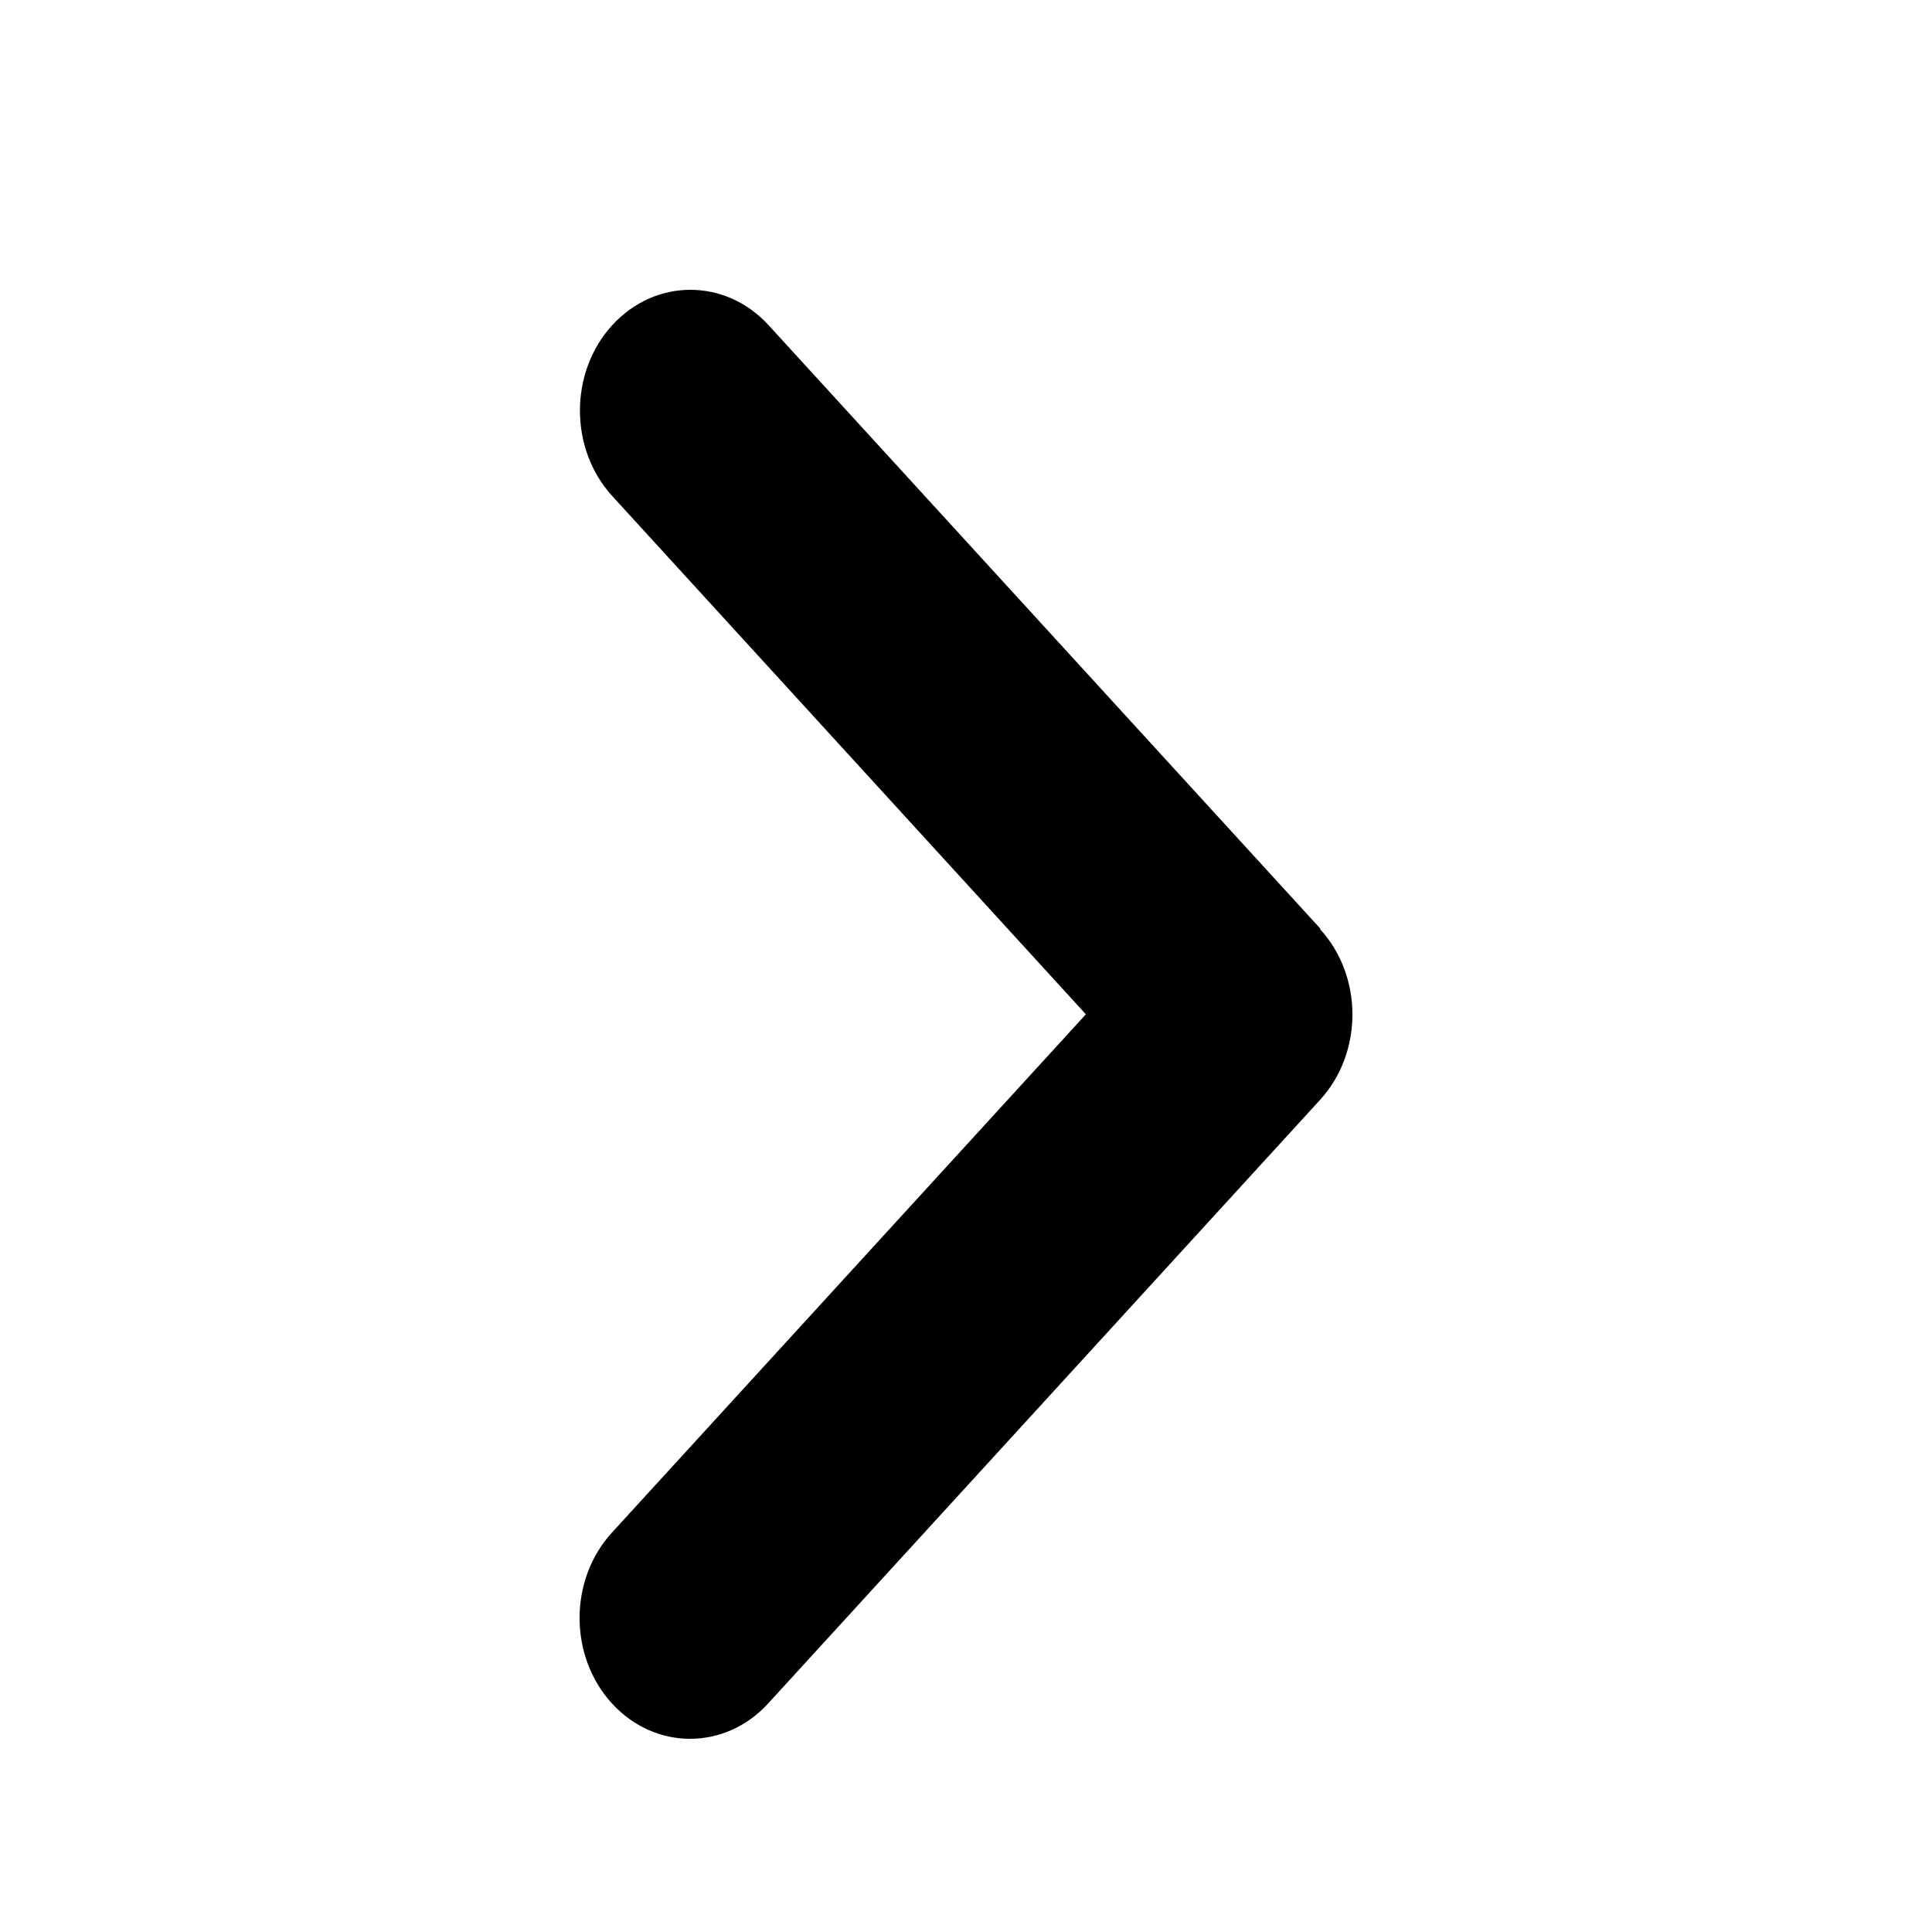
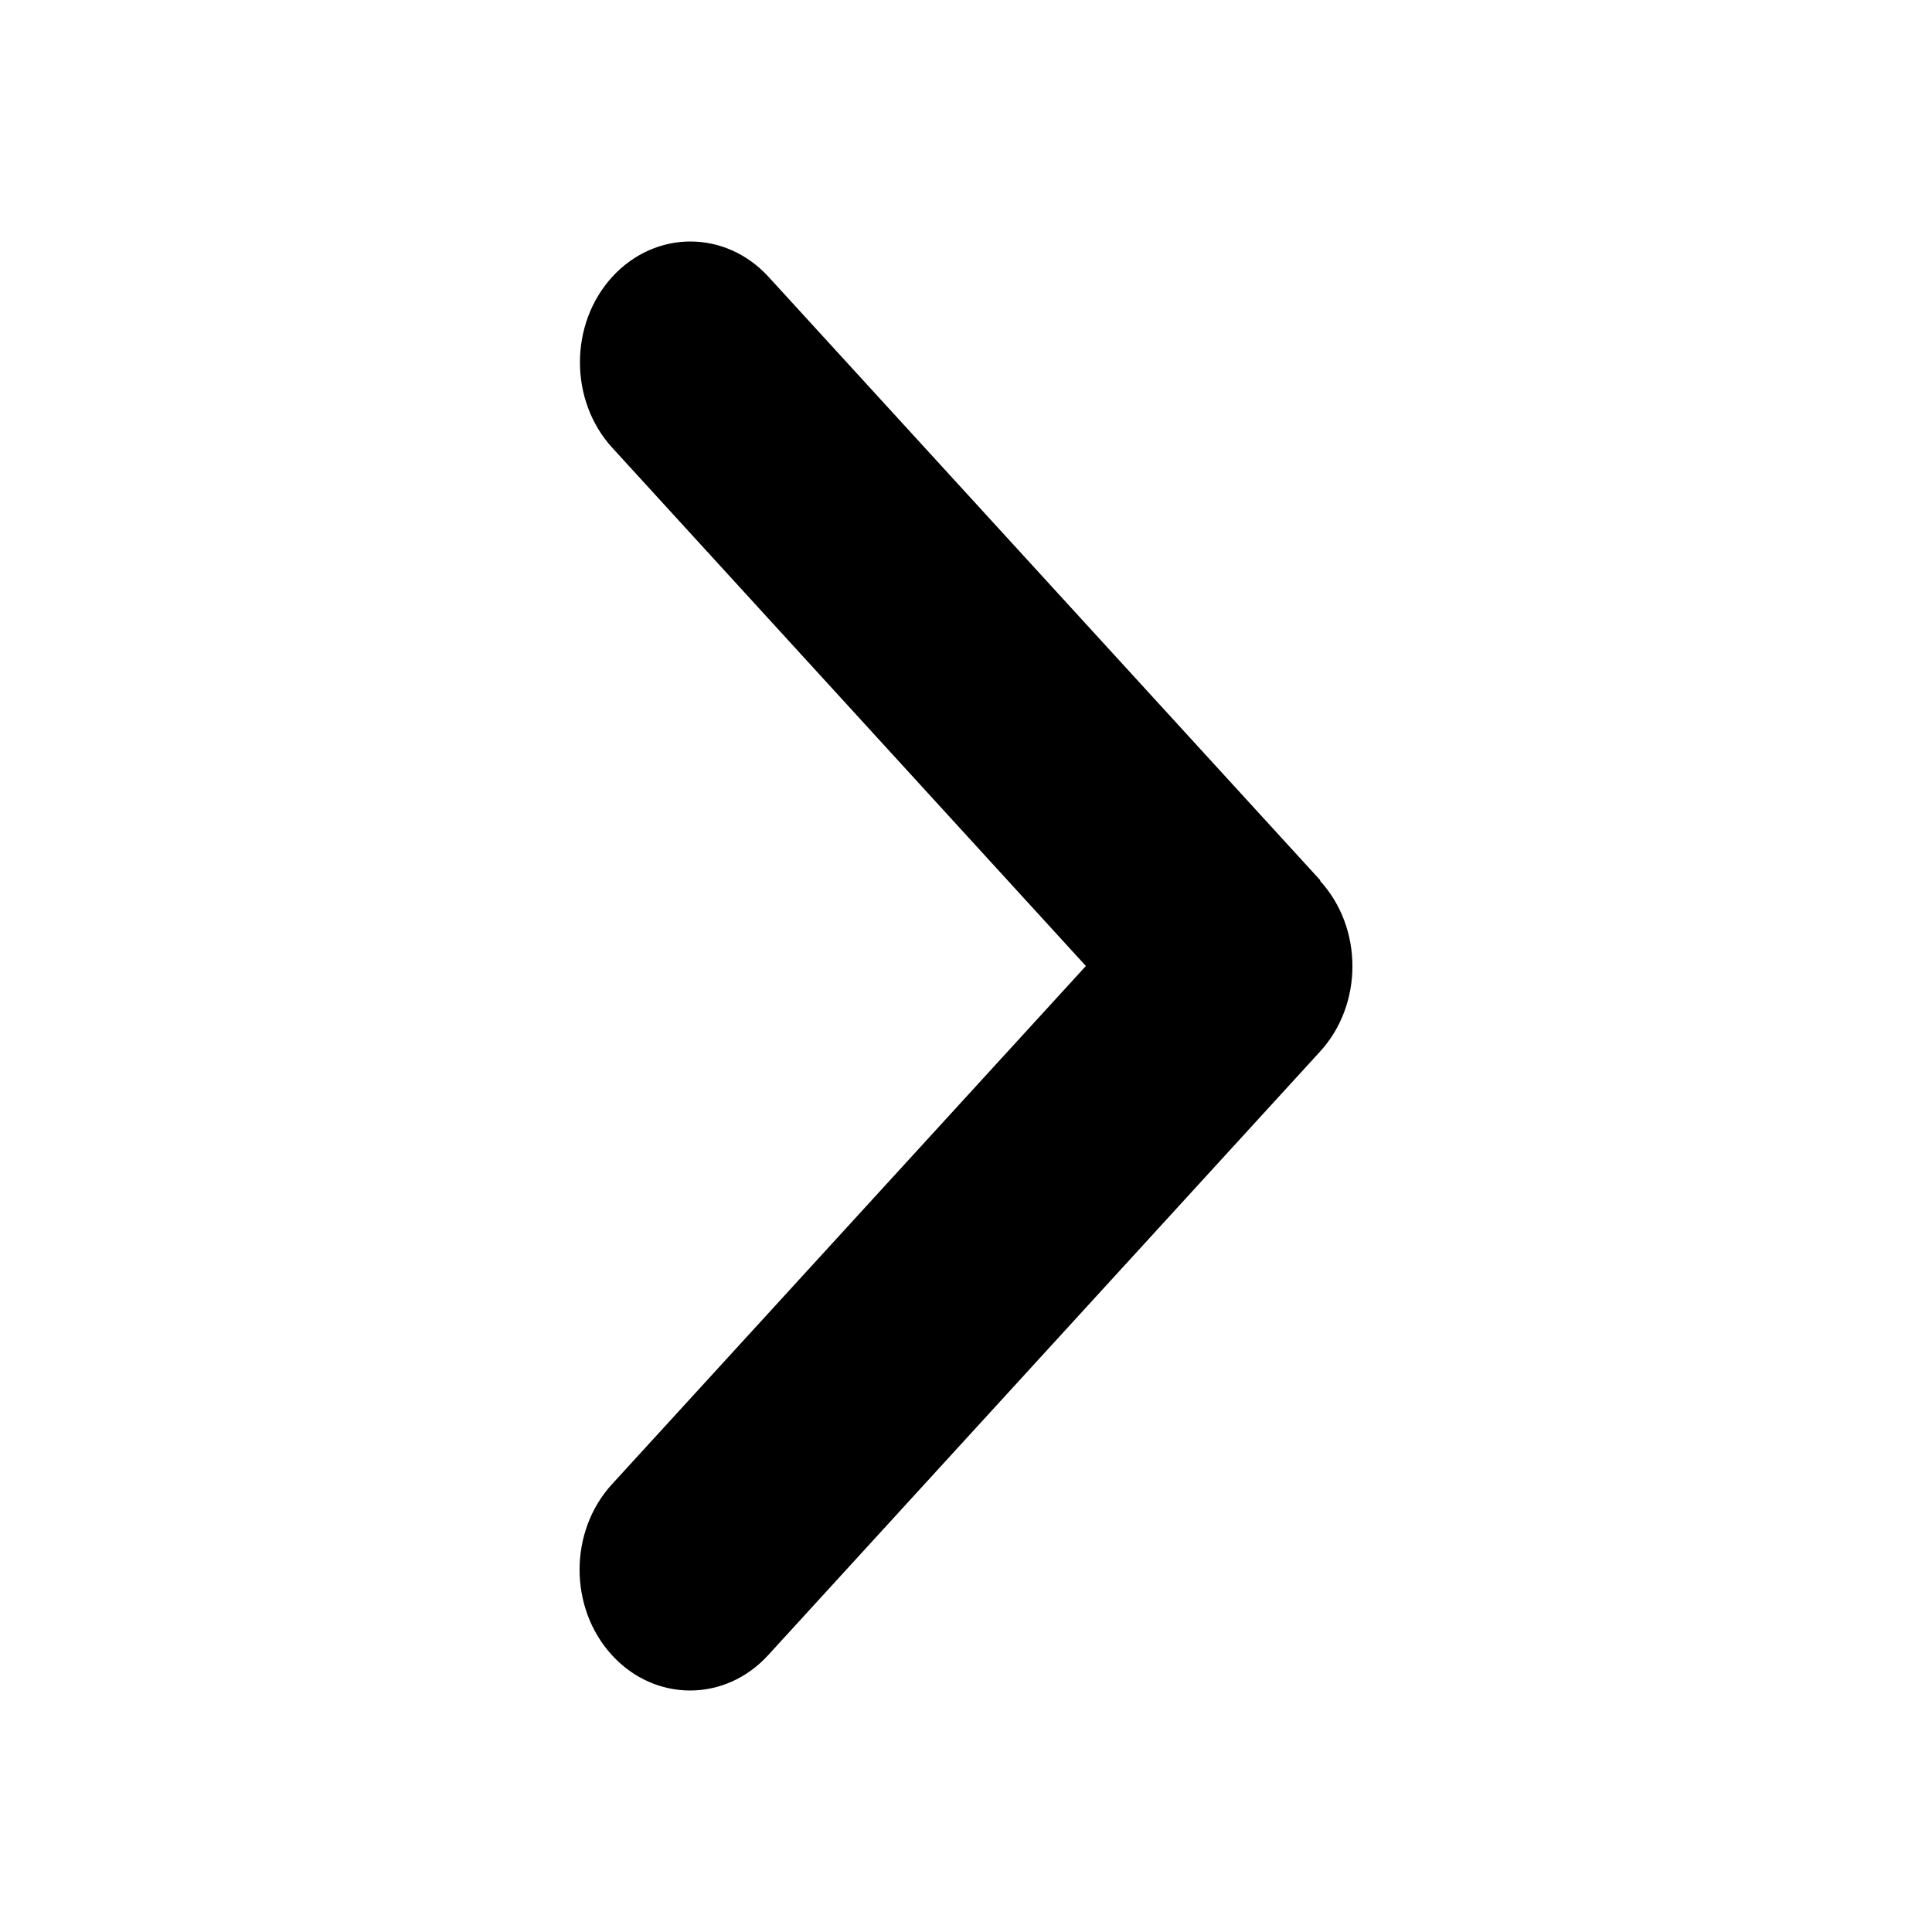
<svg xmlns="http://www.w3.org/2000/svg" viewBox="0 0 20 20">
-   <path d="M13.665 9.618C14.112 10.106 14.112 10.898 13.665 11.386L7.952 17.634C7.506 18.122 6.781 18.122 6.335 17.634C5.888 17.146 5.888 16.353 6.335 15.865L11.241 10.5L6.338 5.135C5.892 4.647 5.892 3.854 6.338 3.366C6.785 2.878 7.509 2.878 7.956 3.366L13.669 9.614L13.665 9.618Z" />
+   <path d="M13.665 9.118C14.112 9.606 14.112 10.398 13.665 10.886L7.952 17.134C7.506 17.622 6.781 17.622 6.335 17.134C5.888 16.646 5.888 15.853 6.335 15.365L11.241 10L6.338 4.635C5.892 4.147 5.892 3.354 6.338 2.866C6.785 2.378 7.509 2.378 7.956 2.866L13.669 9.114L13.665 9.118Z" />
</svg>
